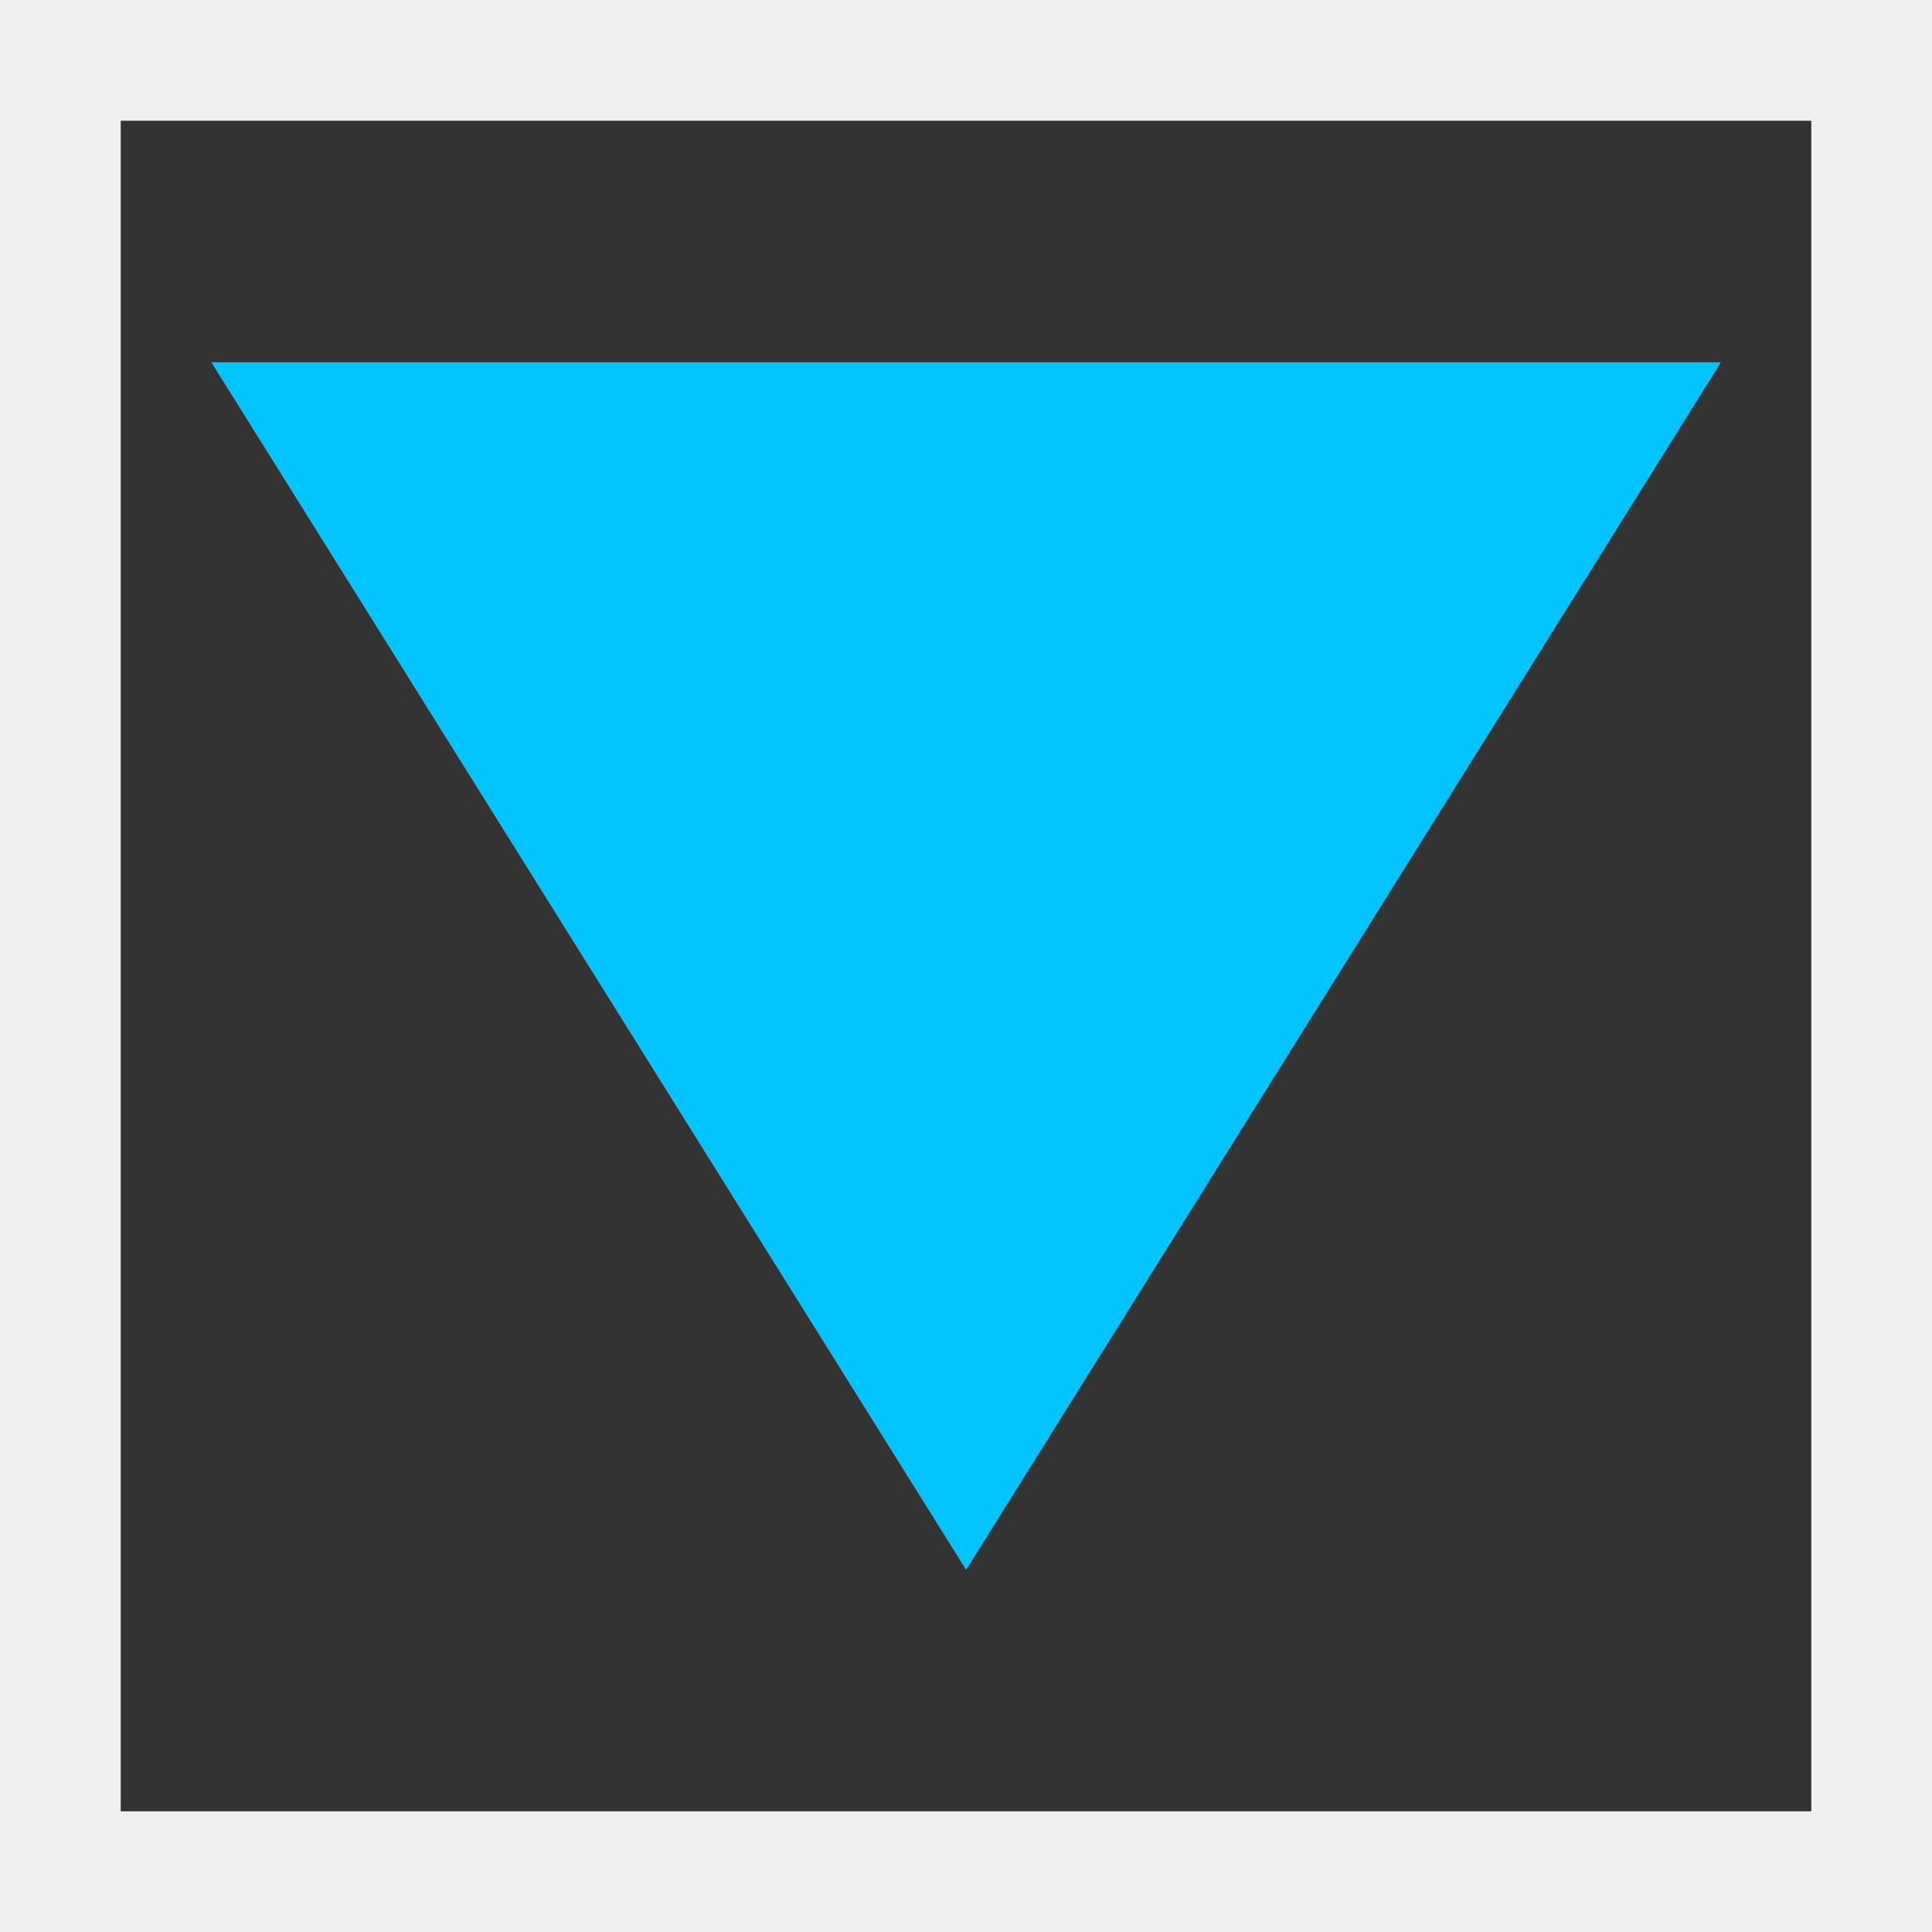
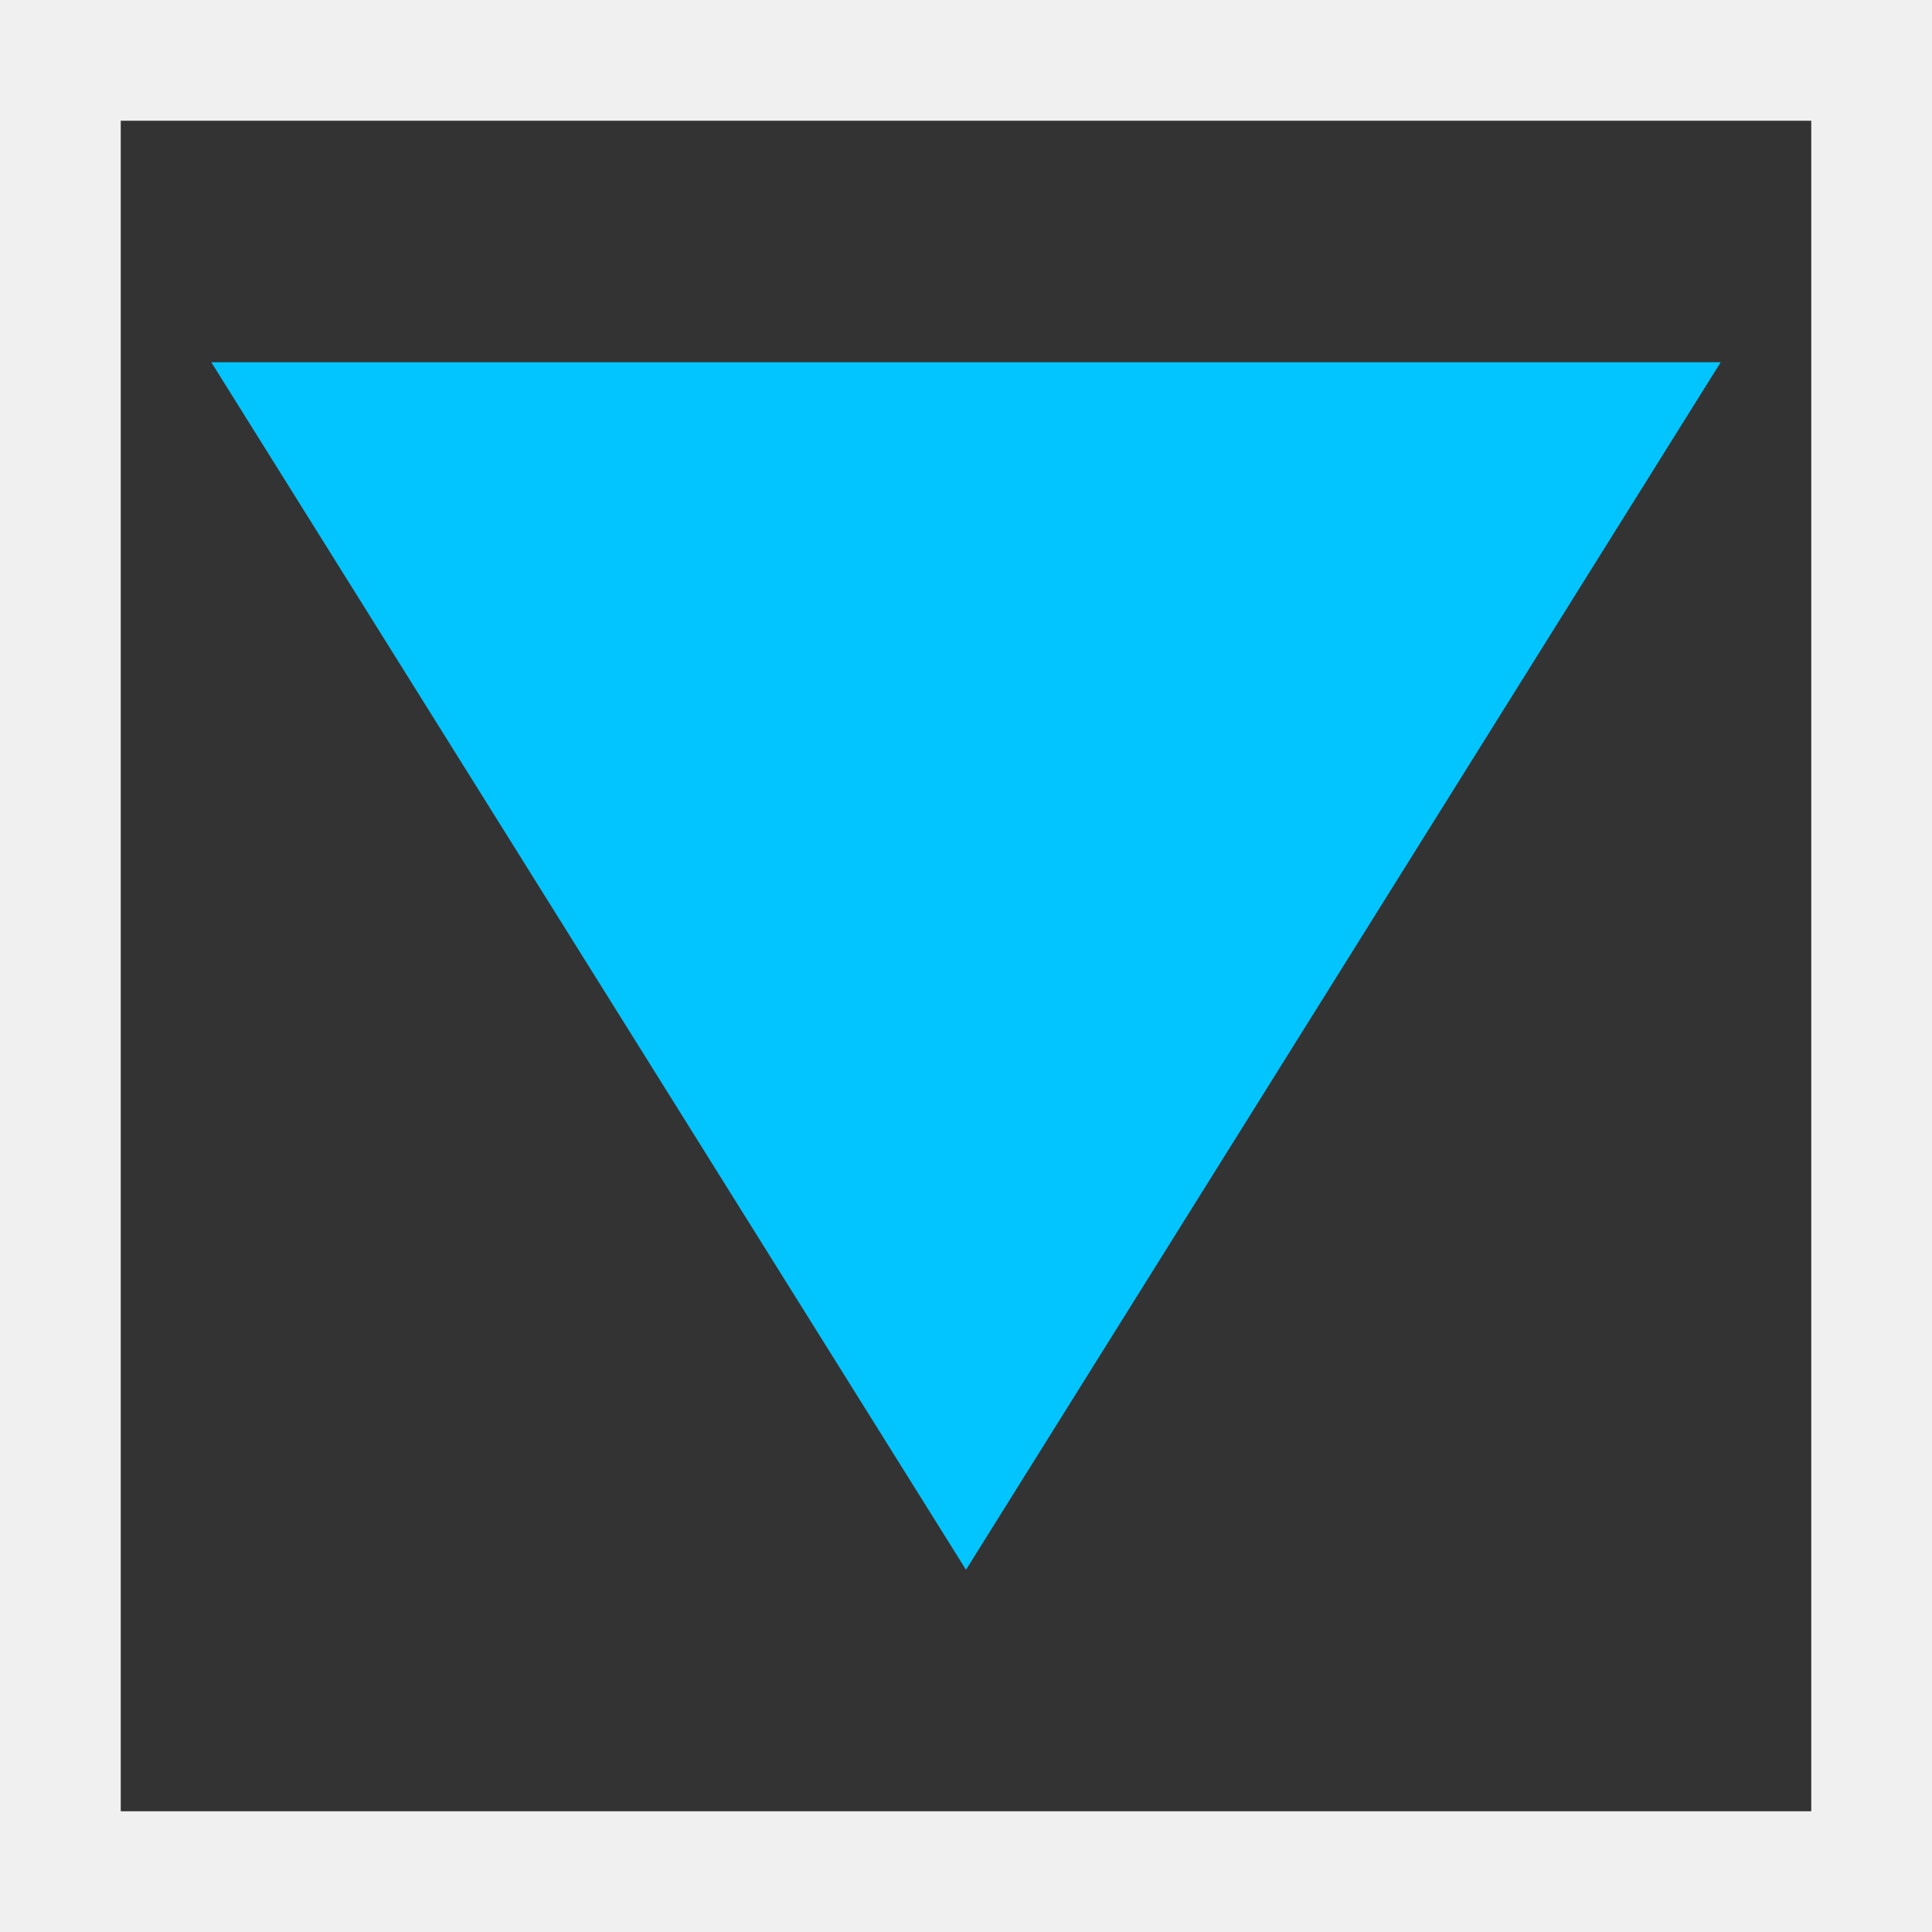
- <svg xmlns="http://www.w3.org/2000/svg" width="64" height="64" viewBox="0 0 16.933 16.933" version="1.1" id="svg2218">
+ <svg xmlns="http://www.w3.org/2000/svg" width="256" height="256" viewBox="0 0 67.733 67.733" version="1.1" id="svg2218">
  <defs id="defs2212" />
-   <g id="layer1" transform="translate(-429.9479,-349.9167)">
-     <rect style="fill:#f0f0f0;fill-opacity:1;stroke:none;stroke-width:5.618;stroke-linecap:butt;stroke-miterlimit:4;stroke-dasharray:none;stroke-opacity:1" id="rect2828" width="16.933" height="16.933" x="429.948" y="349.917" />
-     <rect style="fill:#333333;fill-opacity:1;stroke:none;stroke-width:1.904;stroke-linecap:butt;stroke-miterlimit:4;stroke-dasharray:none;stroke-opacity:1" id="rect2832" width="14.817" height="14.817" x="431.006" y="350.975" />
-     <path style="fill:#02c5ff;fill-opacity:1;stroke:none;stroke-width:0.261px;stroke-linecap:butt;stroke-linejoin:miter;stroke-opacity:1" d="m 431.8,353.092 6.615,10.583 6.615,-10.583 z" id="path2834" />
+   <g id="layer1" transform="translate(-429.9479,-299.1167)">
+     <rect style="fill:#f0f0f0;fill-opacity:1;stroke:none;stroke-width:22.471;stroke-linecap:butt;stroke-miterlimit:4;stroke-dasharray:none;stroke-opacity:1" id="rect2828" width="67.733" height="67.733" x="429.948" y="299.117" />
+     <rect style="fill:#333333;fill-opacity:1;stroke:none;stroke-width:7.616;stroke-linecap:butt;stroke-miterlimit:4;stroke-dasharray:none;stroke-opacity:1" id="rect2832" width="59.267" height="59.267" x="434.181" y="303.35" />
+     <path style="fill:#02c5ff;fill-opacity:1;stroke:none;stroke-width:1.043px;stroke-linecap:butt;stroke-linejoin:miter;stroke-opacity:1" d="m 437.356,311.817 26.458,42.333 26.458,-42.333 z" id="path2834" />
  </g>
</svg>
